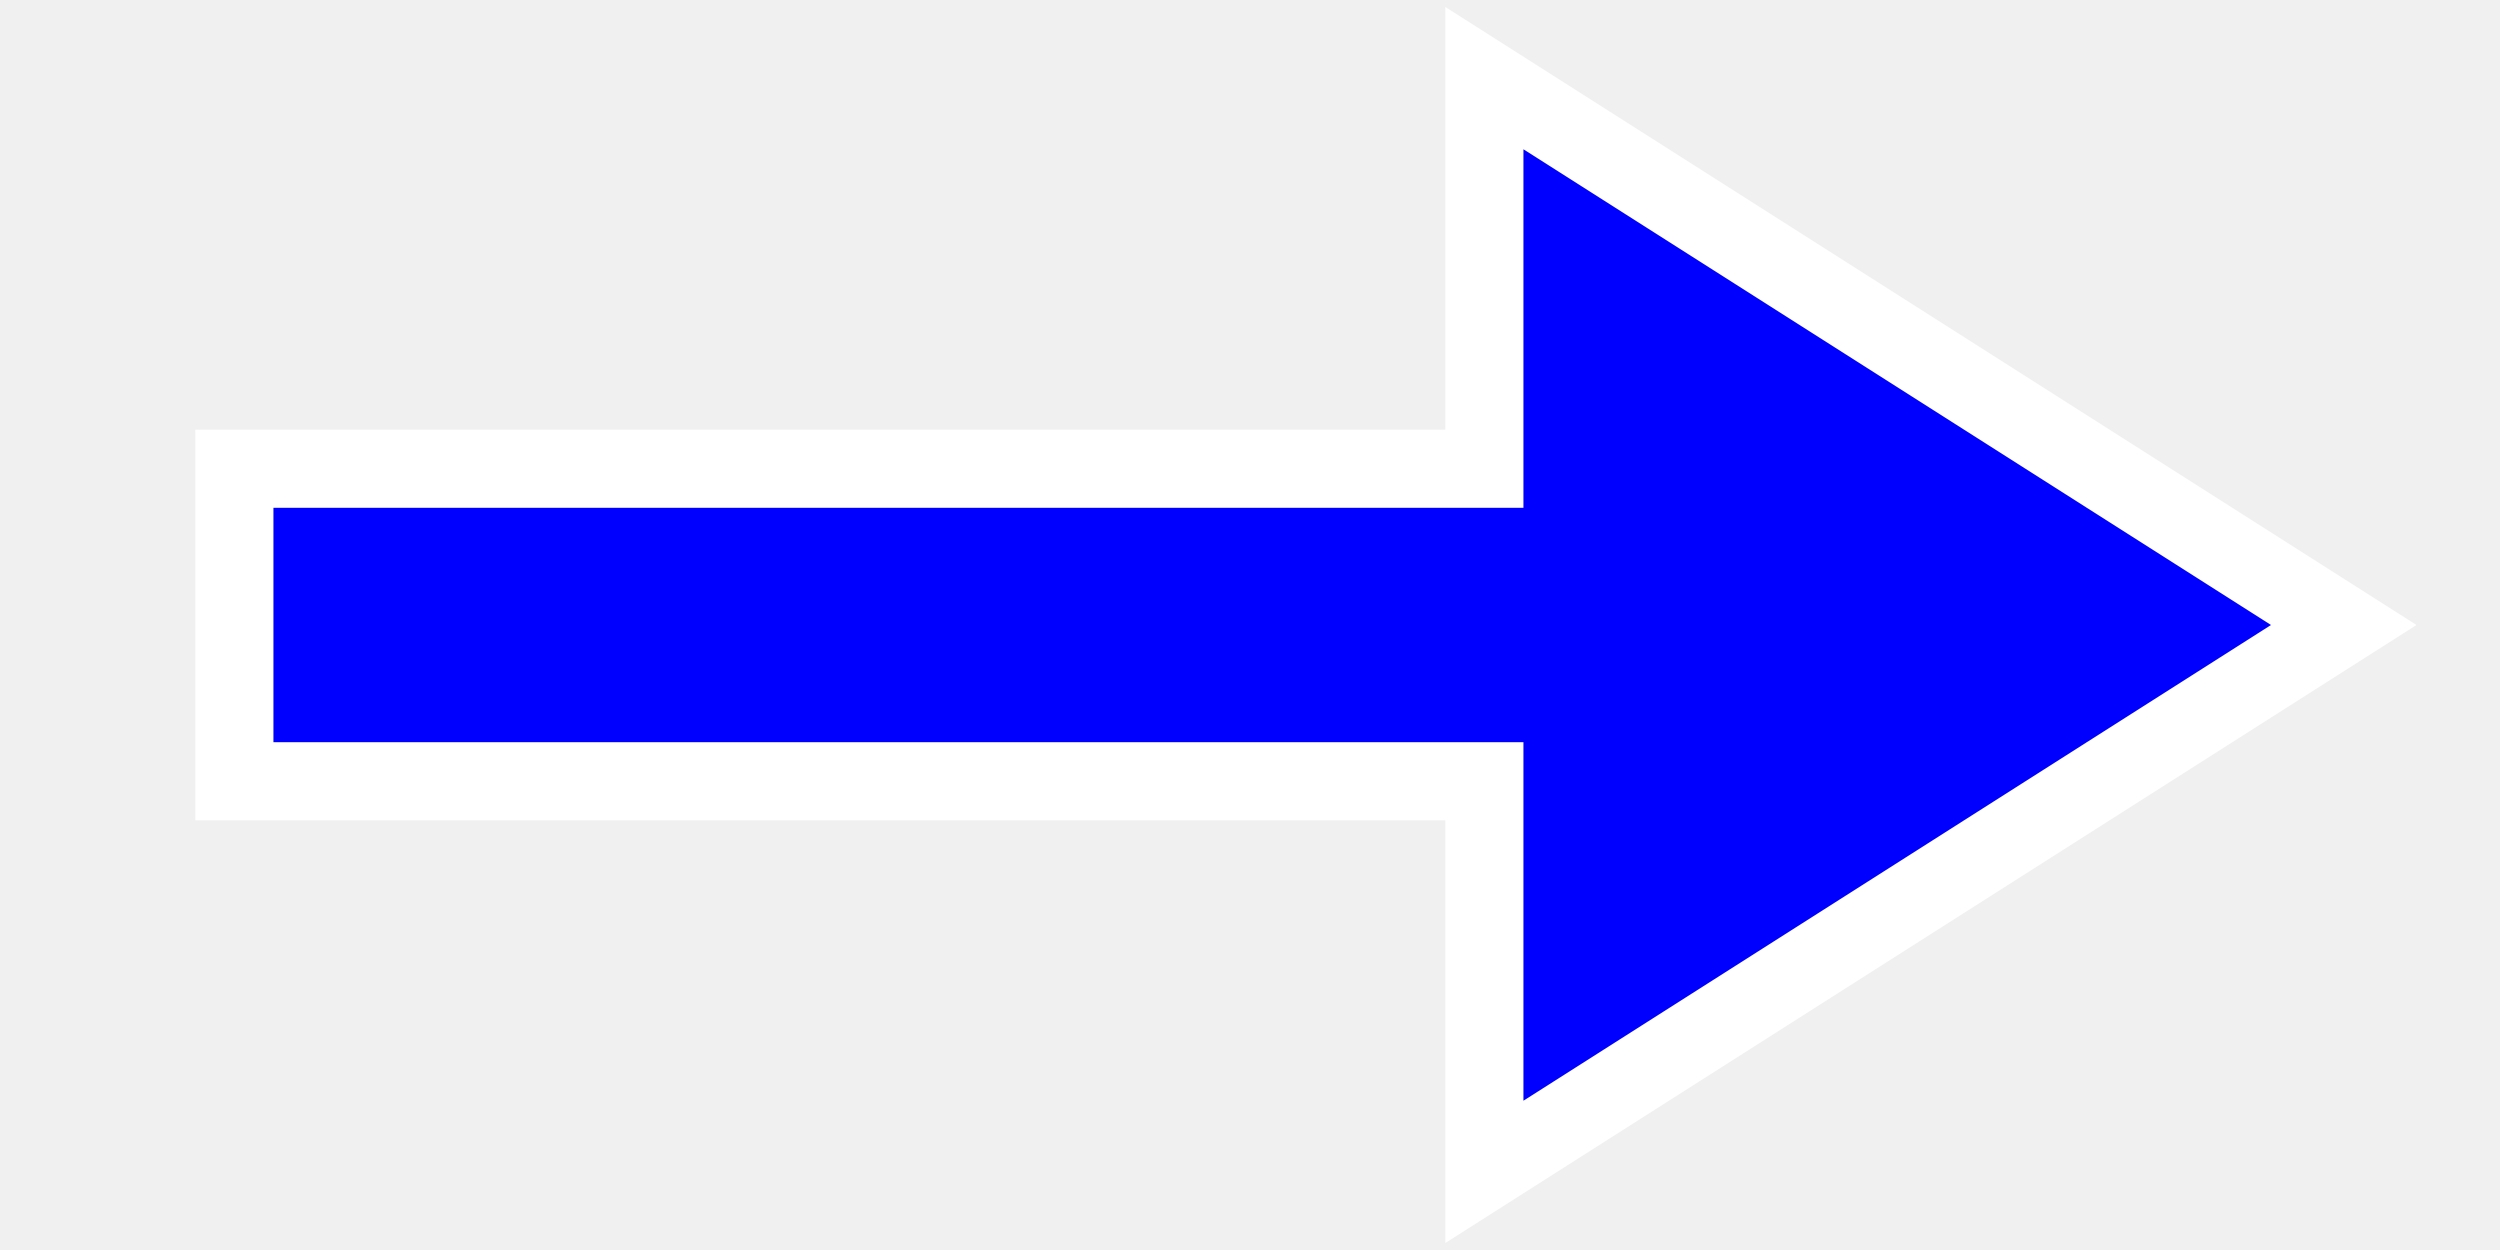
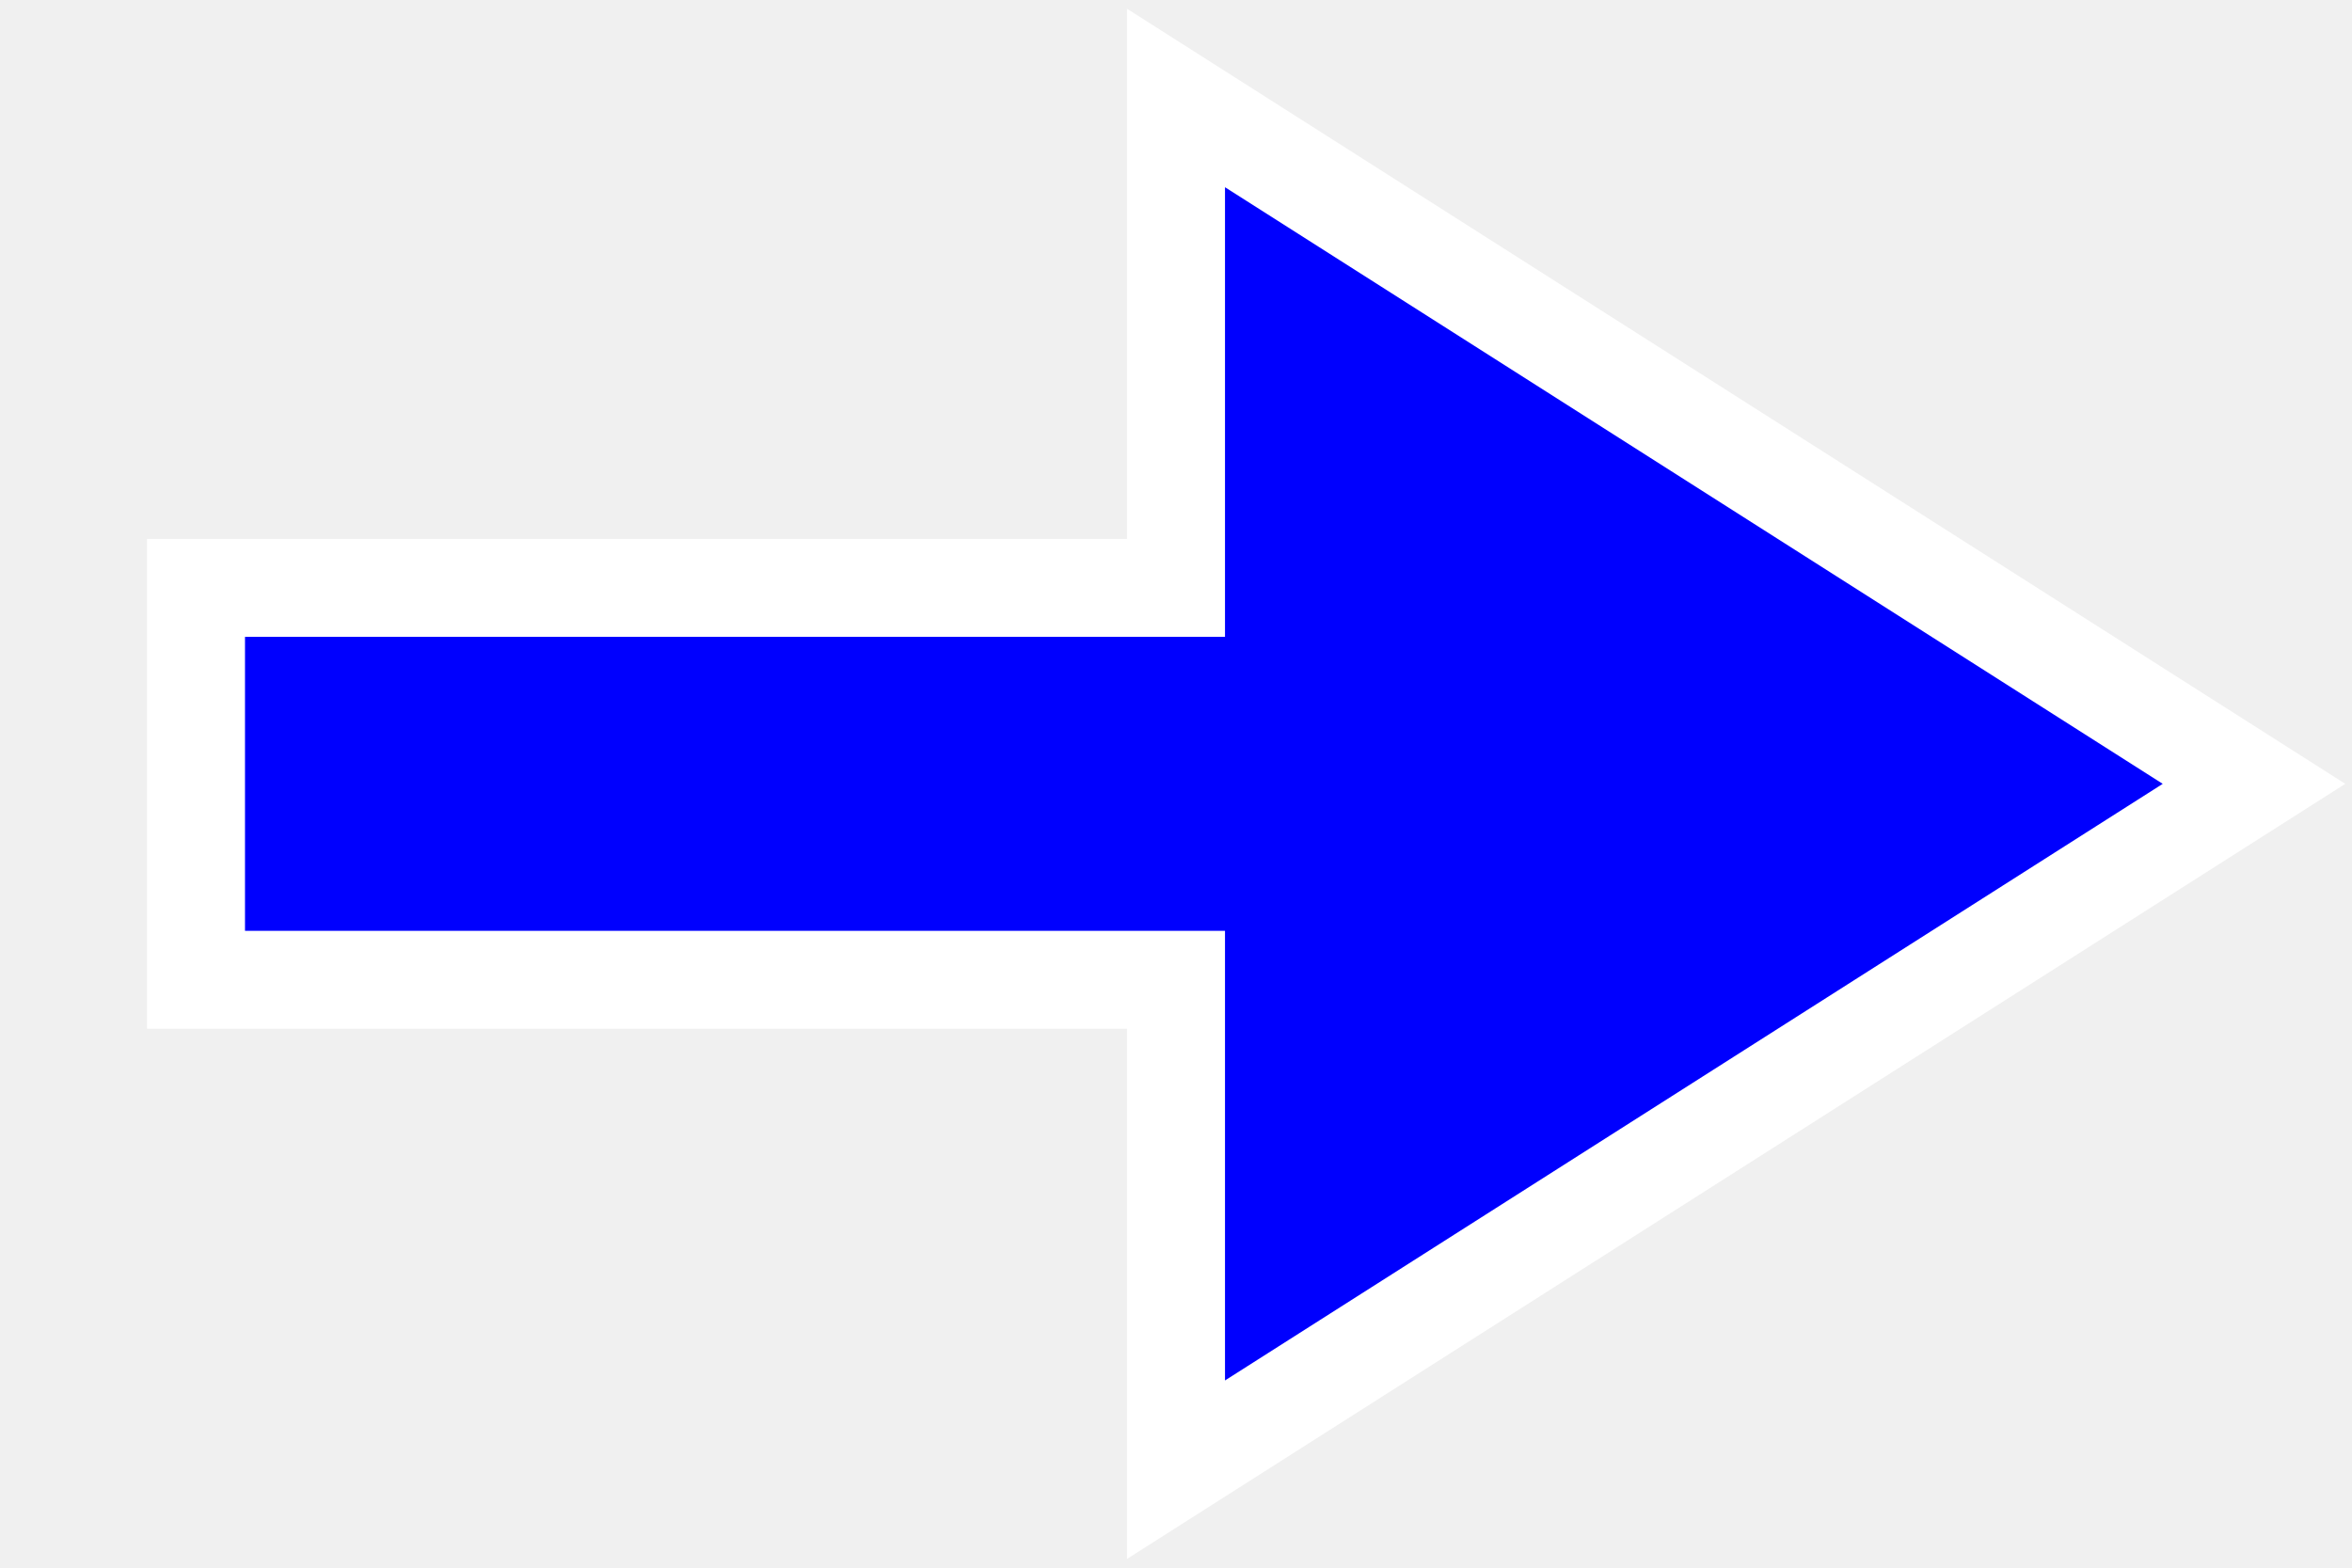
- <svg xmlns="http://www.w3.org/2000/svg" width="32" height="16" viewBox="0 0 32 16" id="svg2" version="1.1">
+ <svg xmlns="http://www.w3.org/2000/svg" version="1.1" id="svg2" viewBox="0 0 24 16" height="16" width="24">
  <defs id="defs4" />
-   <g id="layer1" transform="translate(0,-1036.362)">
-     <path style="fill:#0000fe;fill-opacity:1;fill-rule:evenodd;stroke:#ffffff;stroke-width:1px;stroke-linecap:butt;stroke-linejoin:miter;stroke-opacity:1" d="m 19,1051.362 11,-7 -11,-7 0,5 -16,0 0,4 16,0 z" id="path4146" />
+   <g transform="translate(0,-1036.362)" id="layer1">
+     <path id="path4146" d="m 12,1051.362 11,-7 -11,-7 v 5 H 2 v 4 h 10 z" style="fill:#0000fe;fill-opacity:1;fill-rule:evenodd;stroke:#ffffff;stroke-width:1px;stroke-linecap:butt;stroke-linejoin:miter;stroke-opacity:1" />
  </g>
</svg>
